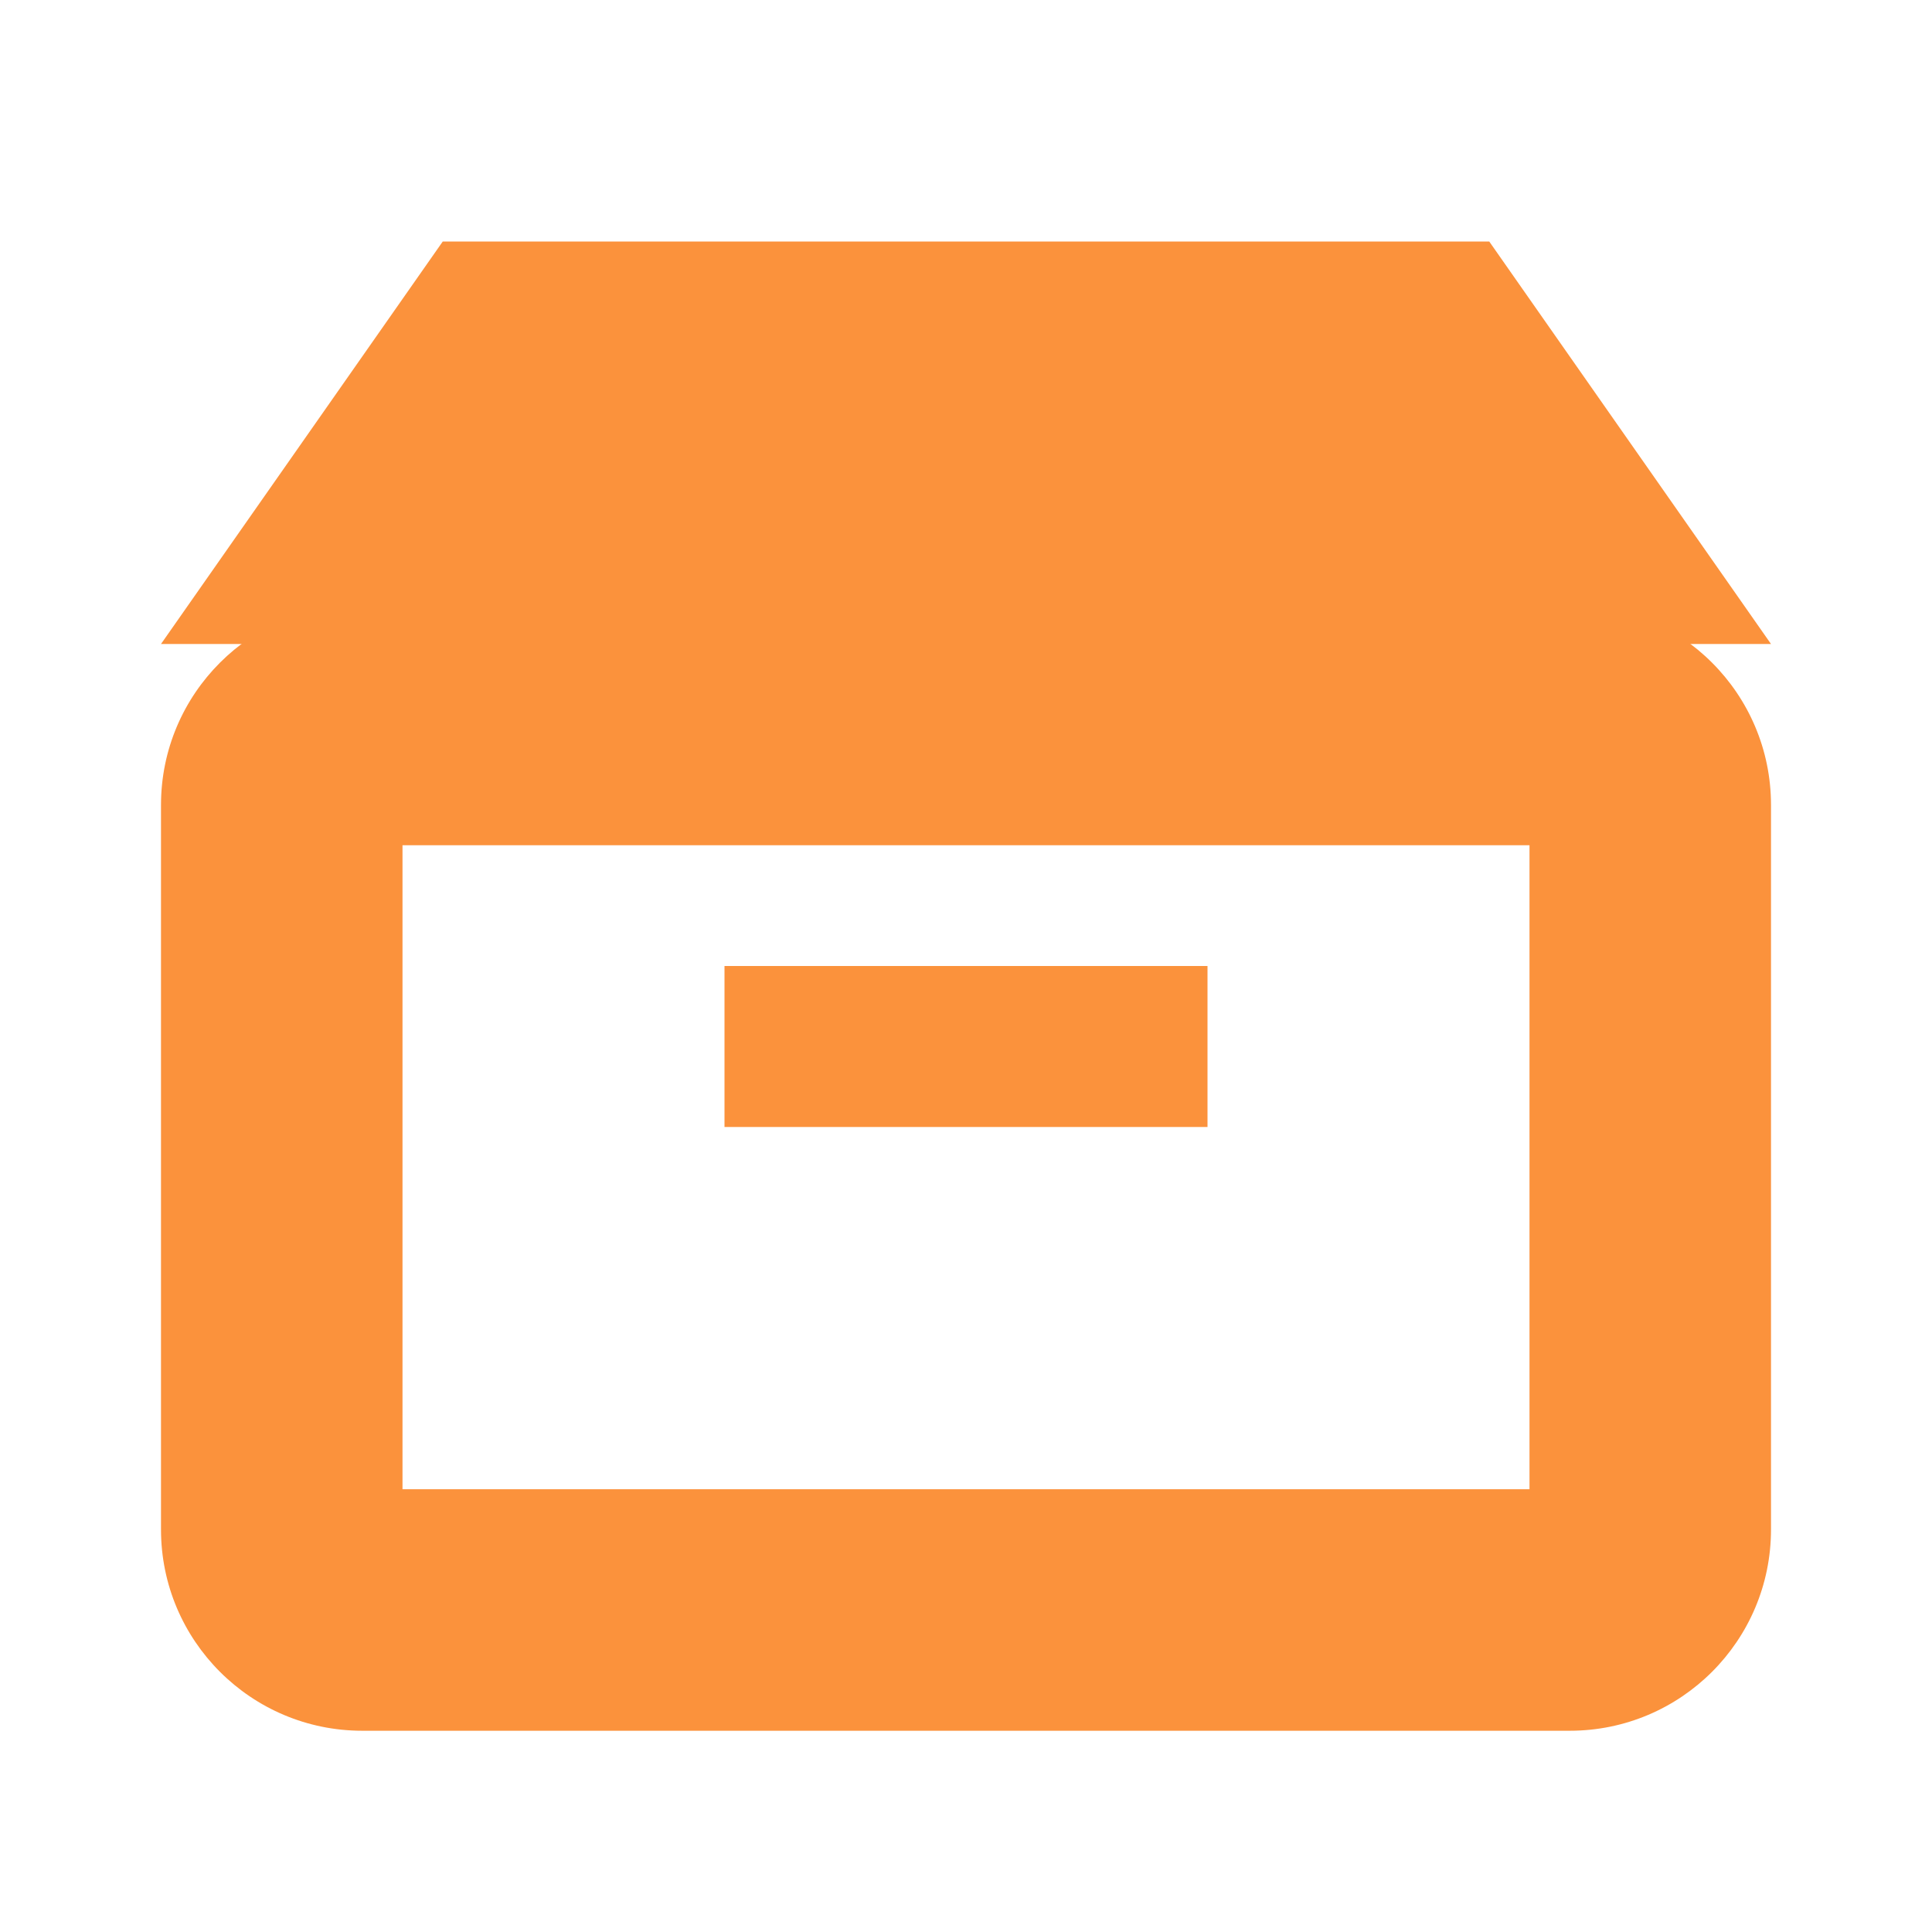
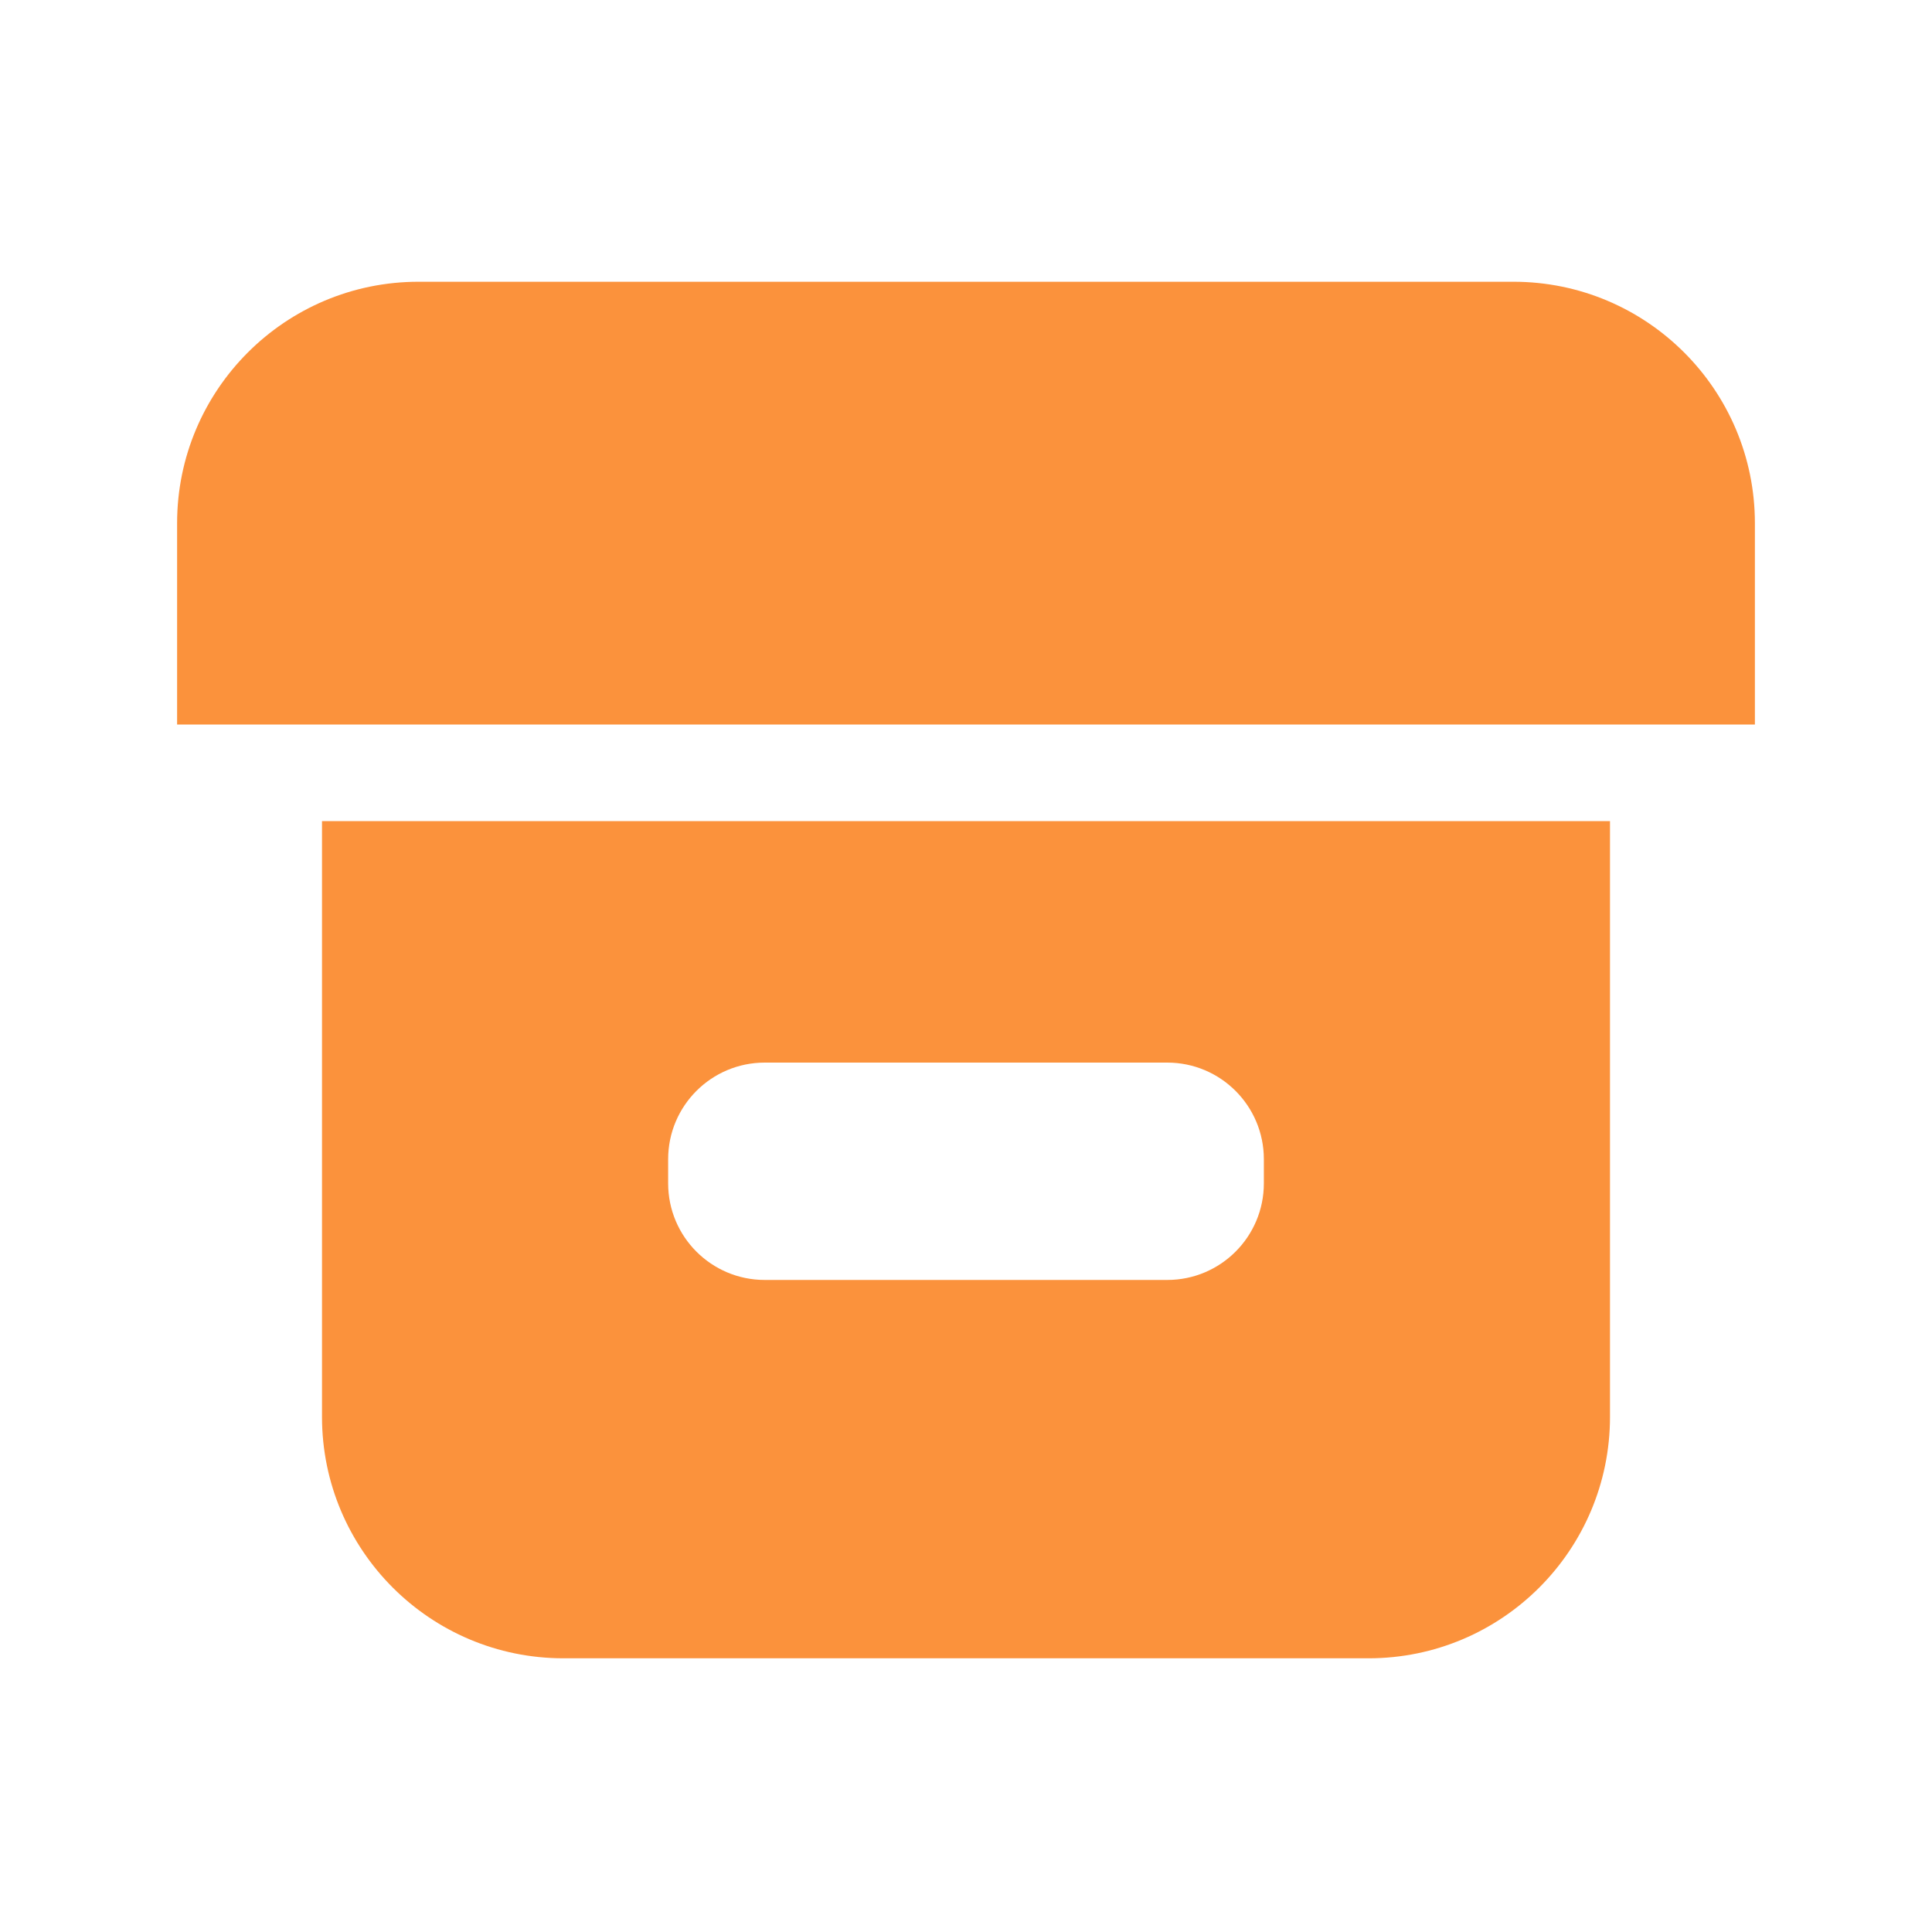
<svg xmlns="http://www.w3.org/2000/svg" viewBox="0 0 24 24">
-   <path fill="#fb923c" fill-rule="evenodd" d="M4.5 7.5H19.5A2.5 2.5 0 0 1 22 10V19A2.5 2.5 0 0 1 19.5 21.5H4.5A2.5 2.5 0 0 1 2 19V10A2.5 2.5 0 0 1 4.5 7.5ZM5 10.5V18.5H19V10.5Z" />
-   <path fill="#fb923c" d="M5.5 3H18.5L22 8H2Z" />
-   <path fill="#fb923c" d="M9 12H15V14H9Z" />
+   <path fill="#fb923c" d="M5.2 3.5H18.8A3 3 0 0 1 21.8 6.5V9H2.2V6.5A3 3 0 0 1 5.2 3.5Z" />
+   <path fill="#fb923c" fill-rule="evenodd" d="M4 10.2H20V17.6A3 3 0 0 1 17 20.6H7A3 3 0 0 1 4 17.6ZM9.5 13.2A1.2 1.2 0 0 0 8.3 14.4V14.7A1.2 1.2 0 0 0 9.5 15.9H14.5A1.2 1.2 0 0 0 15.7 14.7V14.4A1.2 1.2 0 0 0 14.5 13.2Z" />
</svg>
